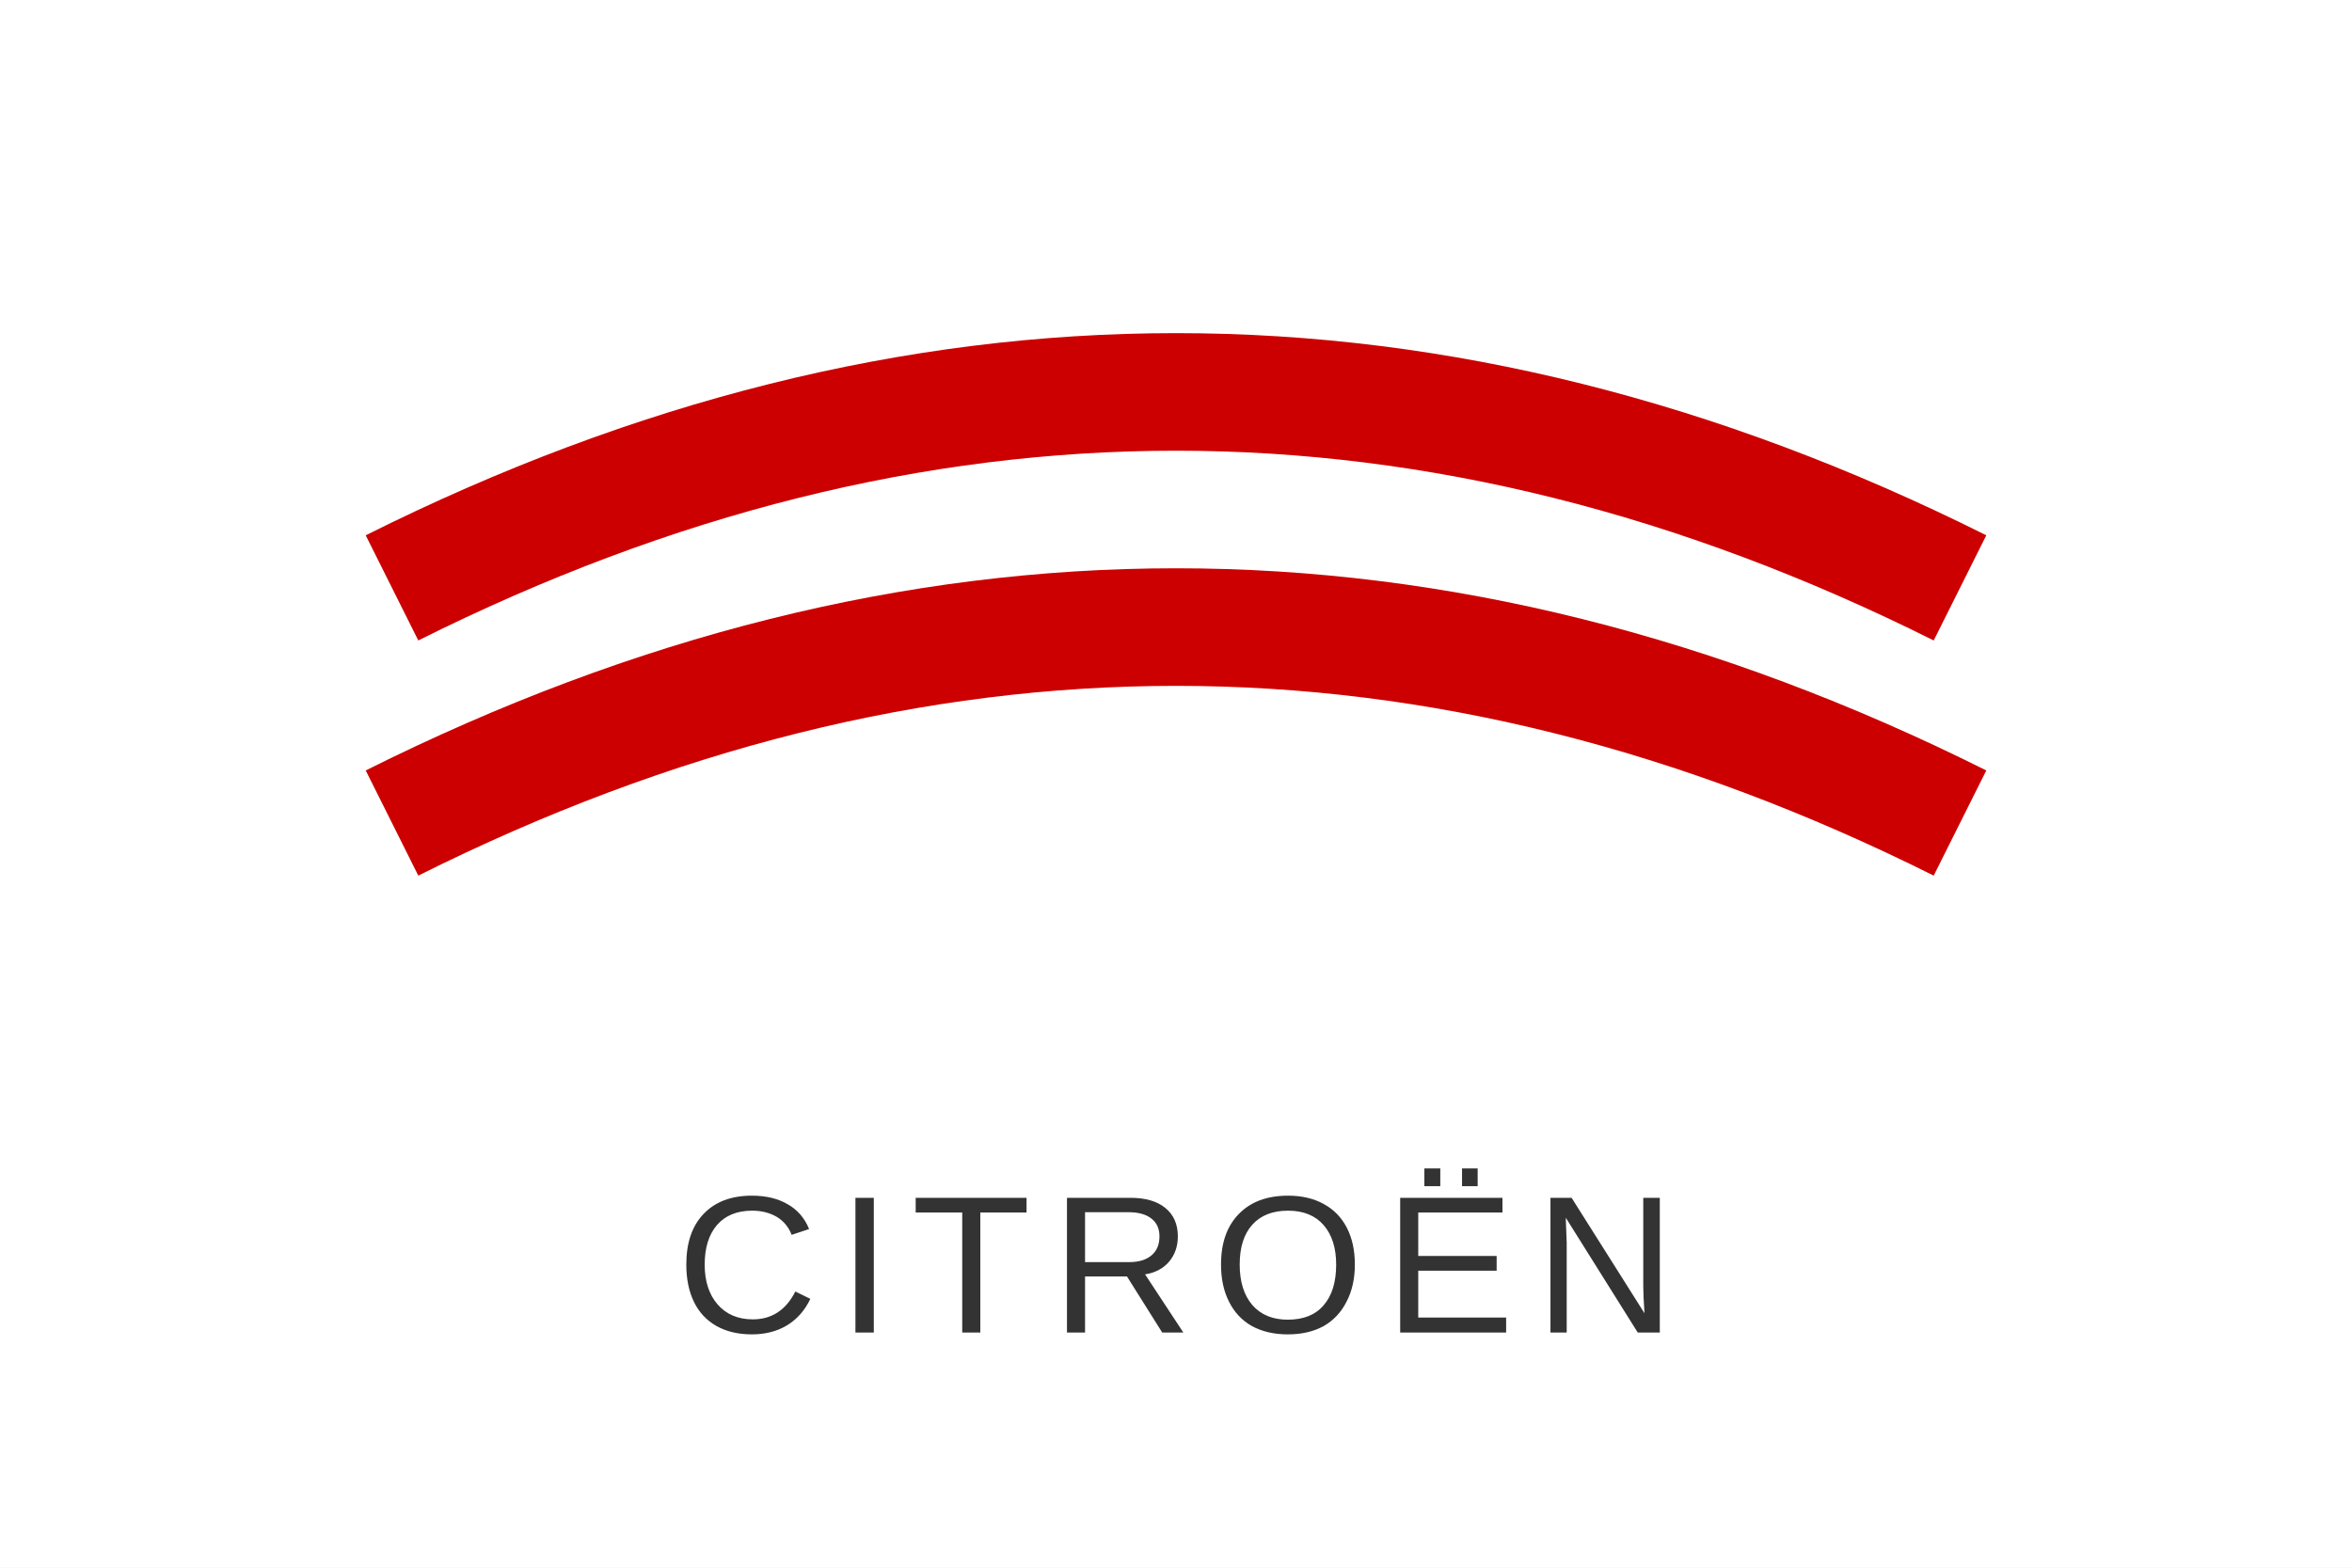
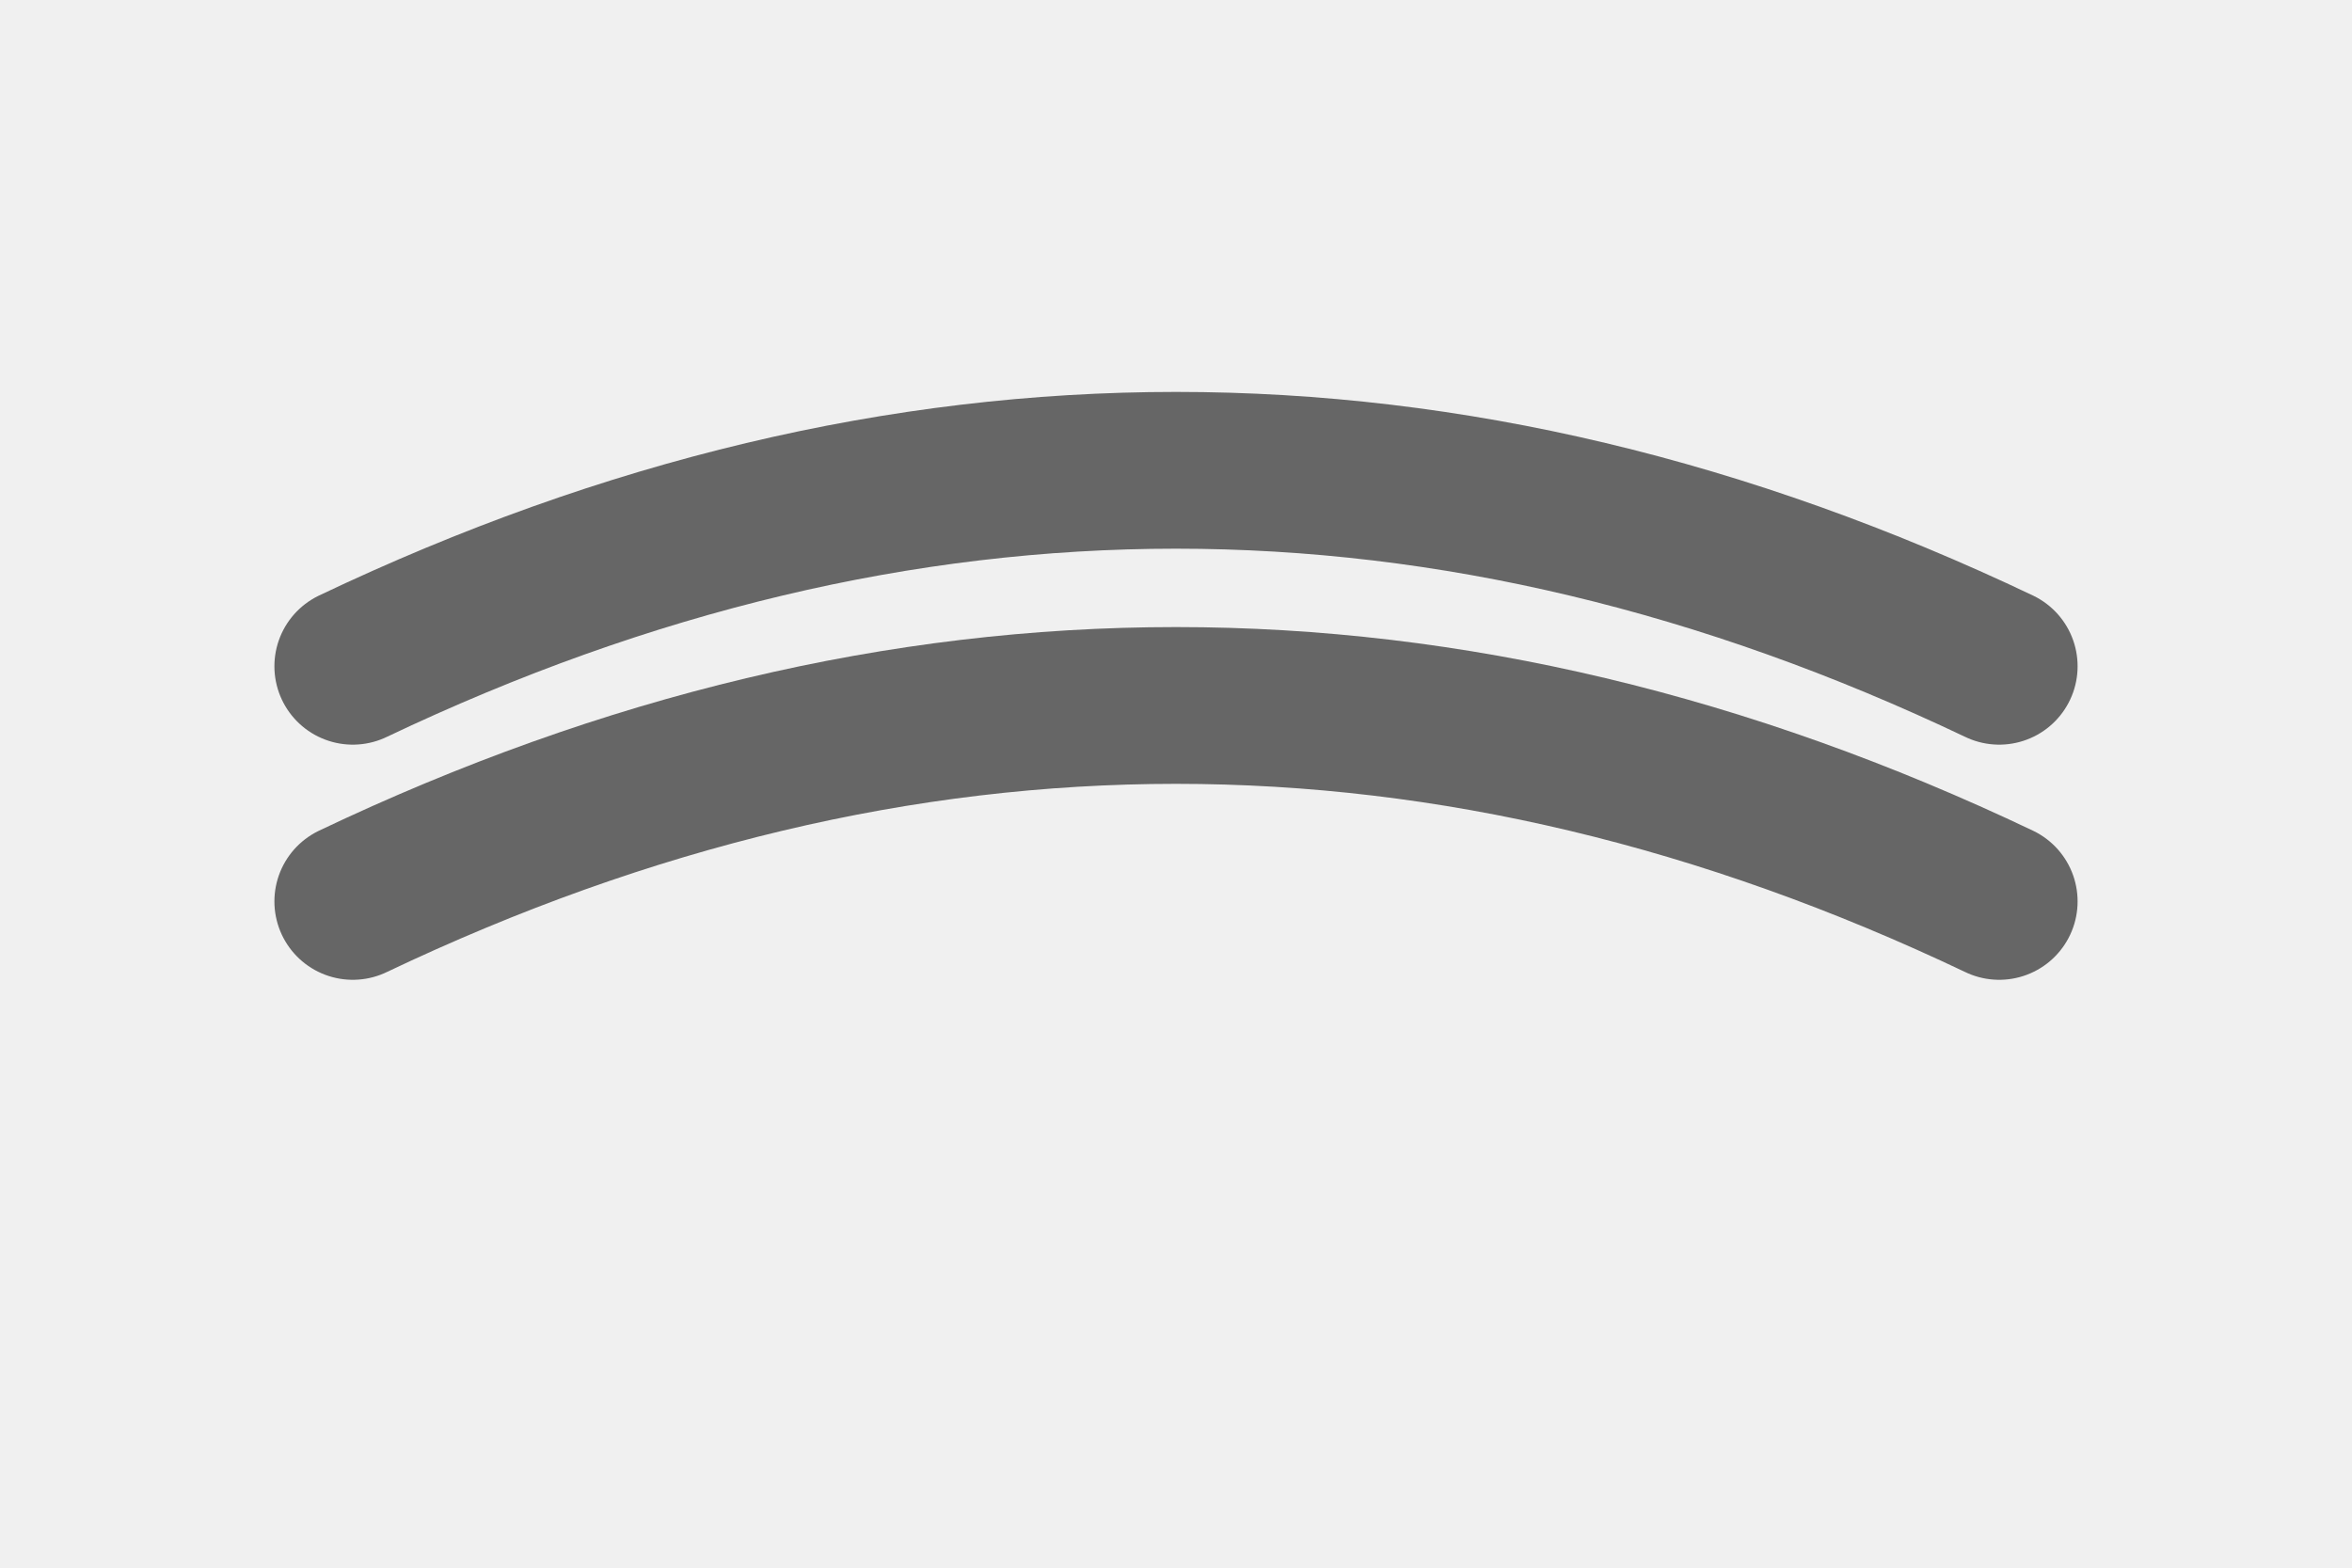
<svg xmlns="http://www.w3.org/2000/svg" viewBox="0 0 120 80">
-   <rect width="120" height="80" fill="white" />
-   <path d="M20,30 Q60,10 100,30" fill="none" stroke="#C00" stroke-width="6" />
-   <path d="M20,42 Q60,22 100,42" fill="none" stroke="#C00" stroke-width="6" />
-   <text x="60" y="68" font-family="Arial,sans-serif" font-size="10" fill="#333" text-anchor="middle" letter-spacing="1">CITROËN</text>
+   <path d="M18,34 Q60,14 102,34" fill="none" stroke="#666" stroke-width="8" stroke-linecap="round" />
+   <path d="M18,46 Q60,26 102,46" fill="none" stroke="#666" stroke-width="8" stroke-linecap="round" />
</svg>
